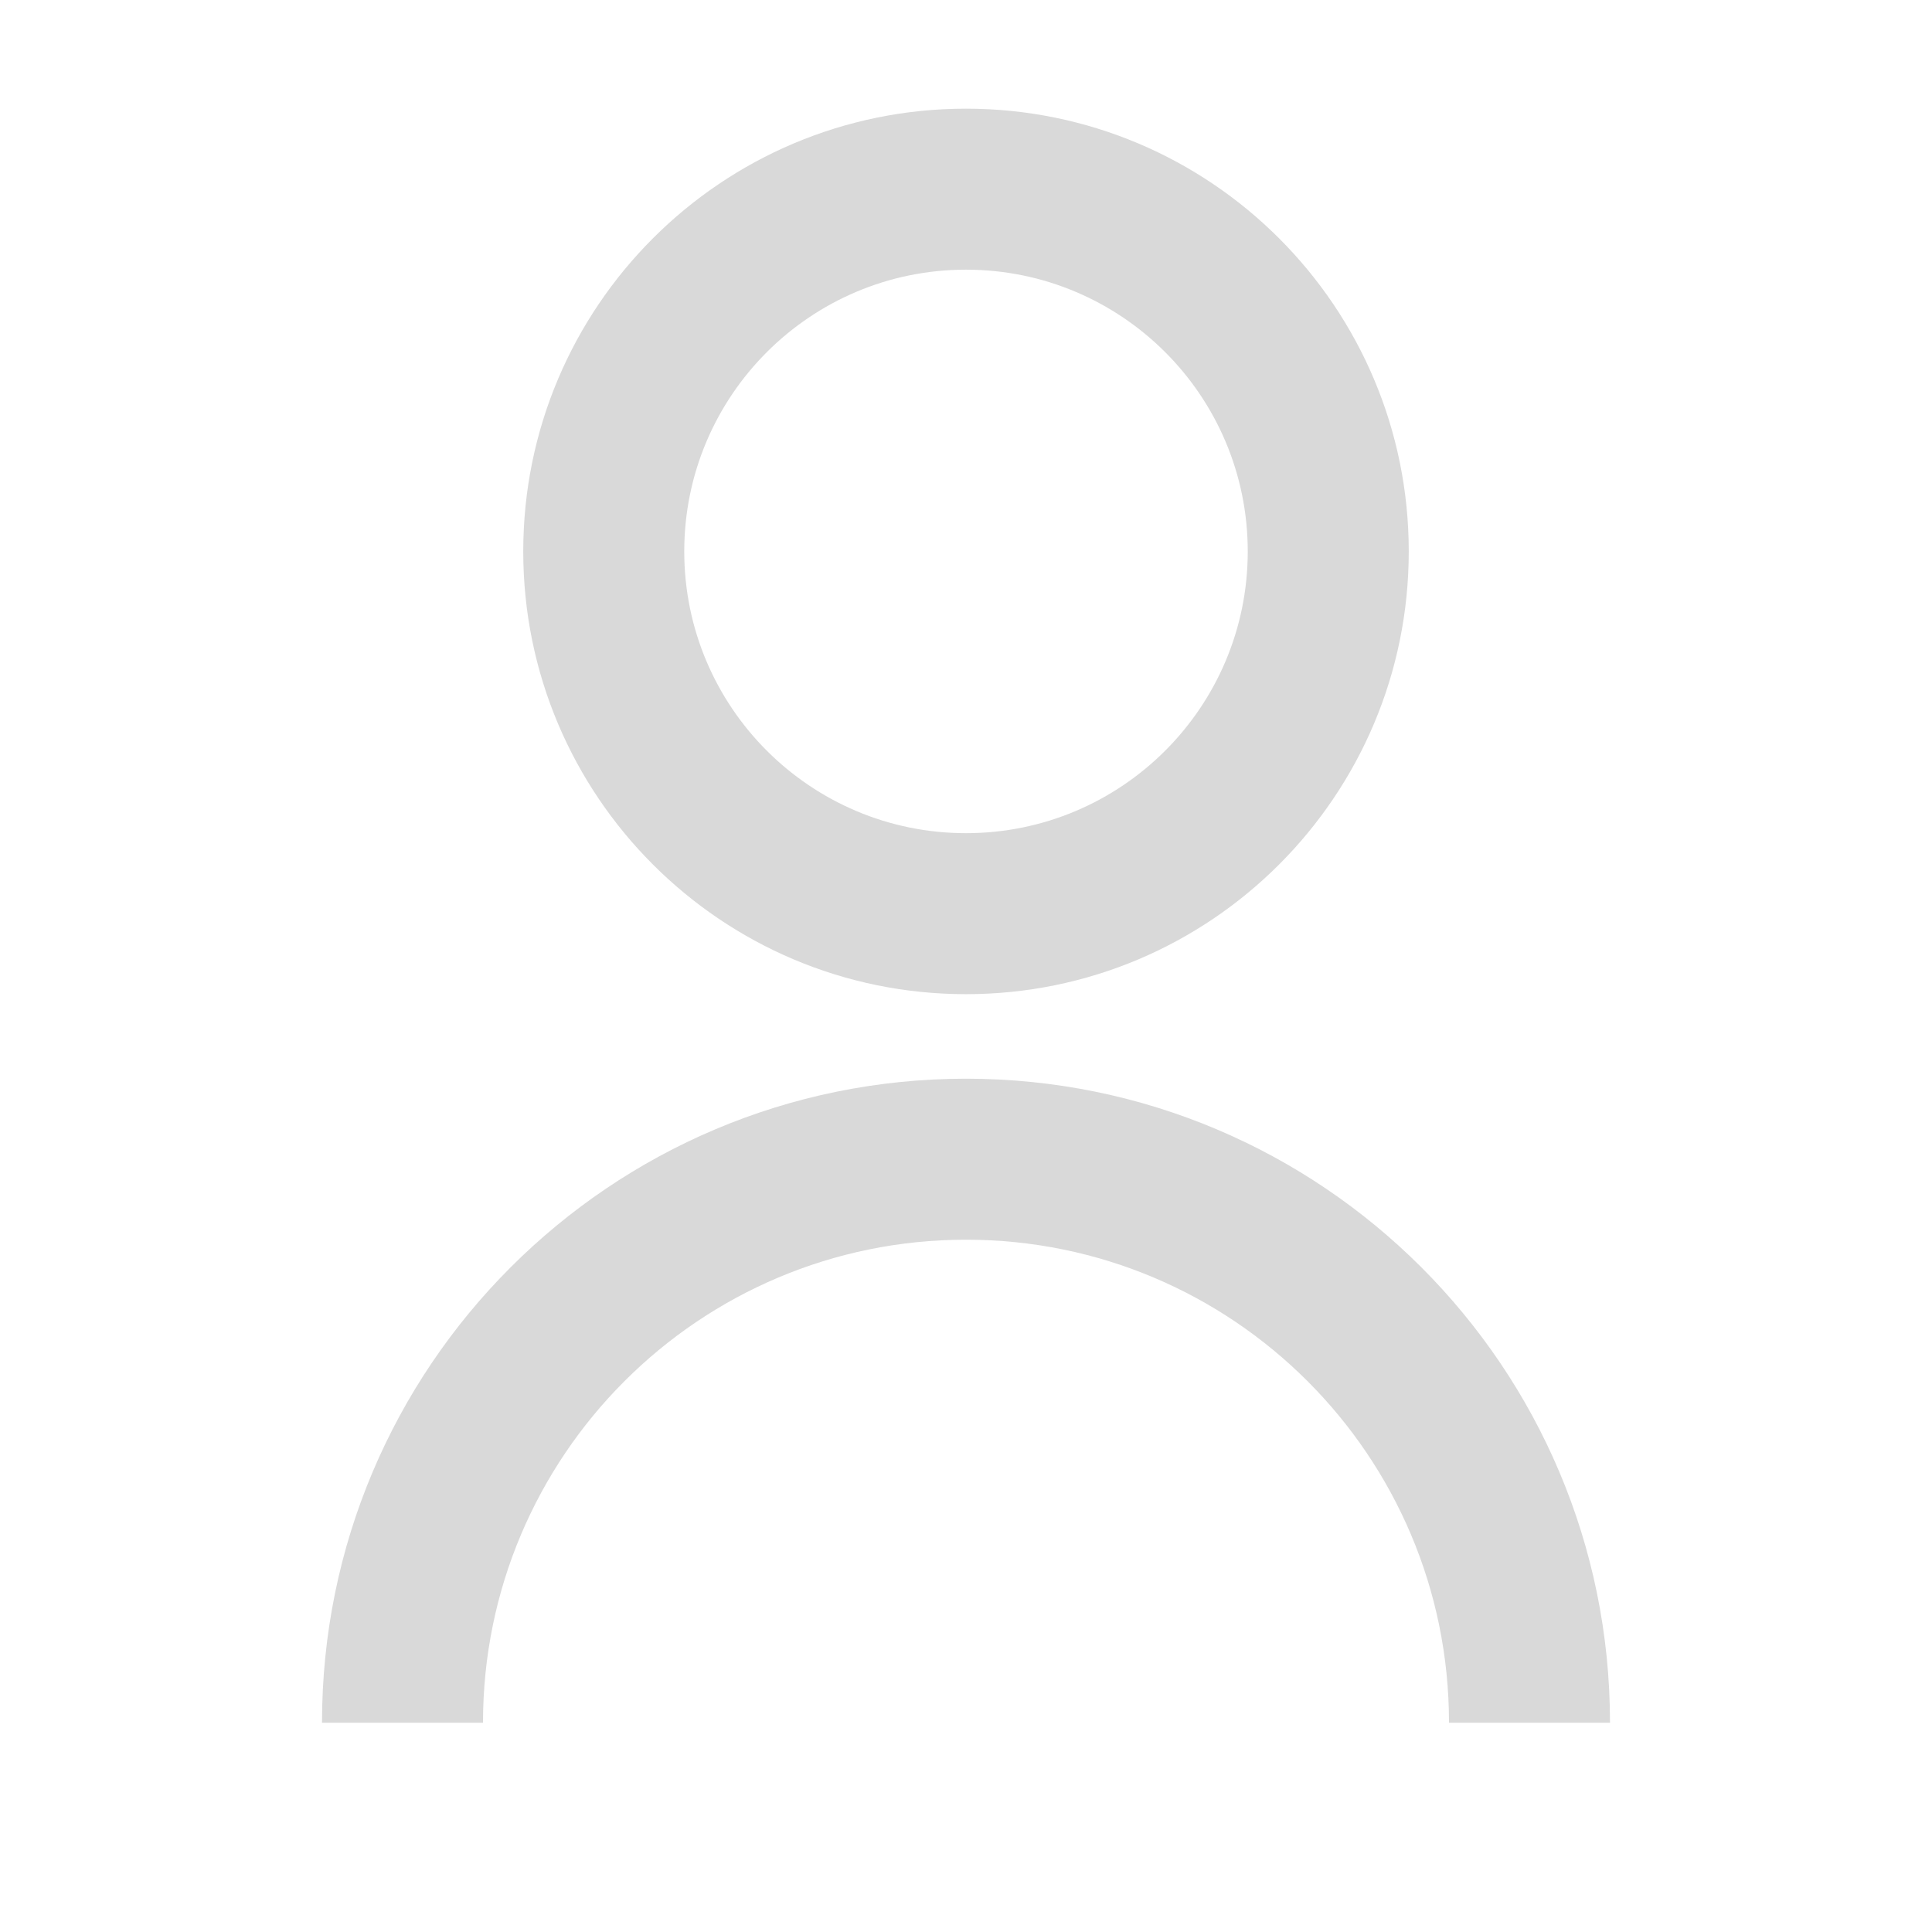
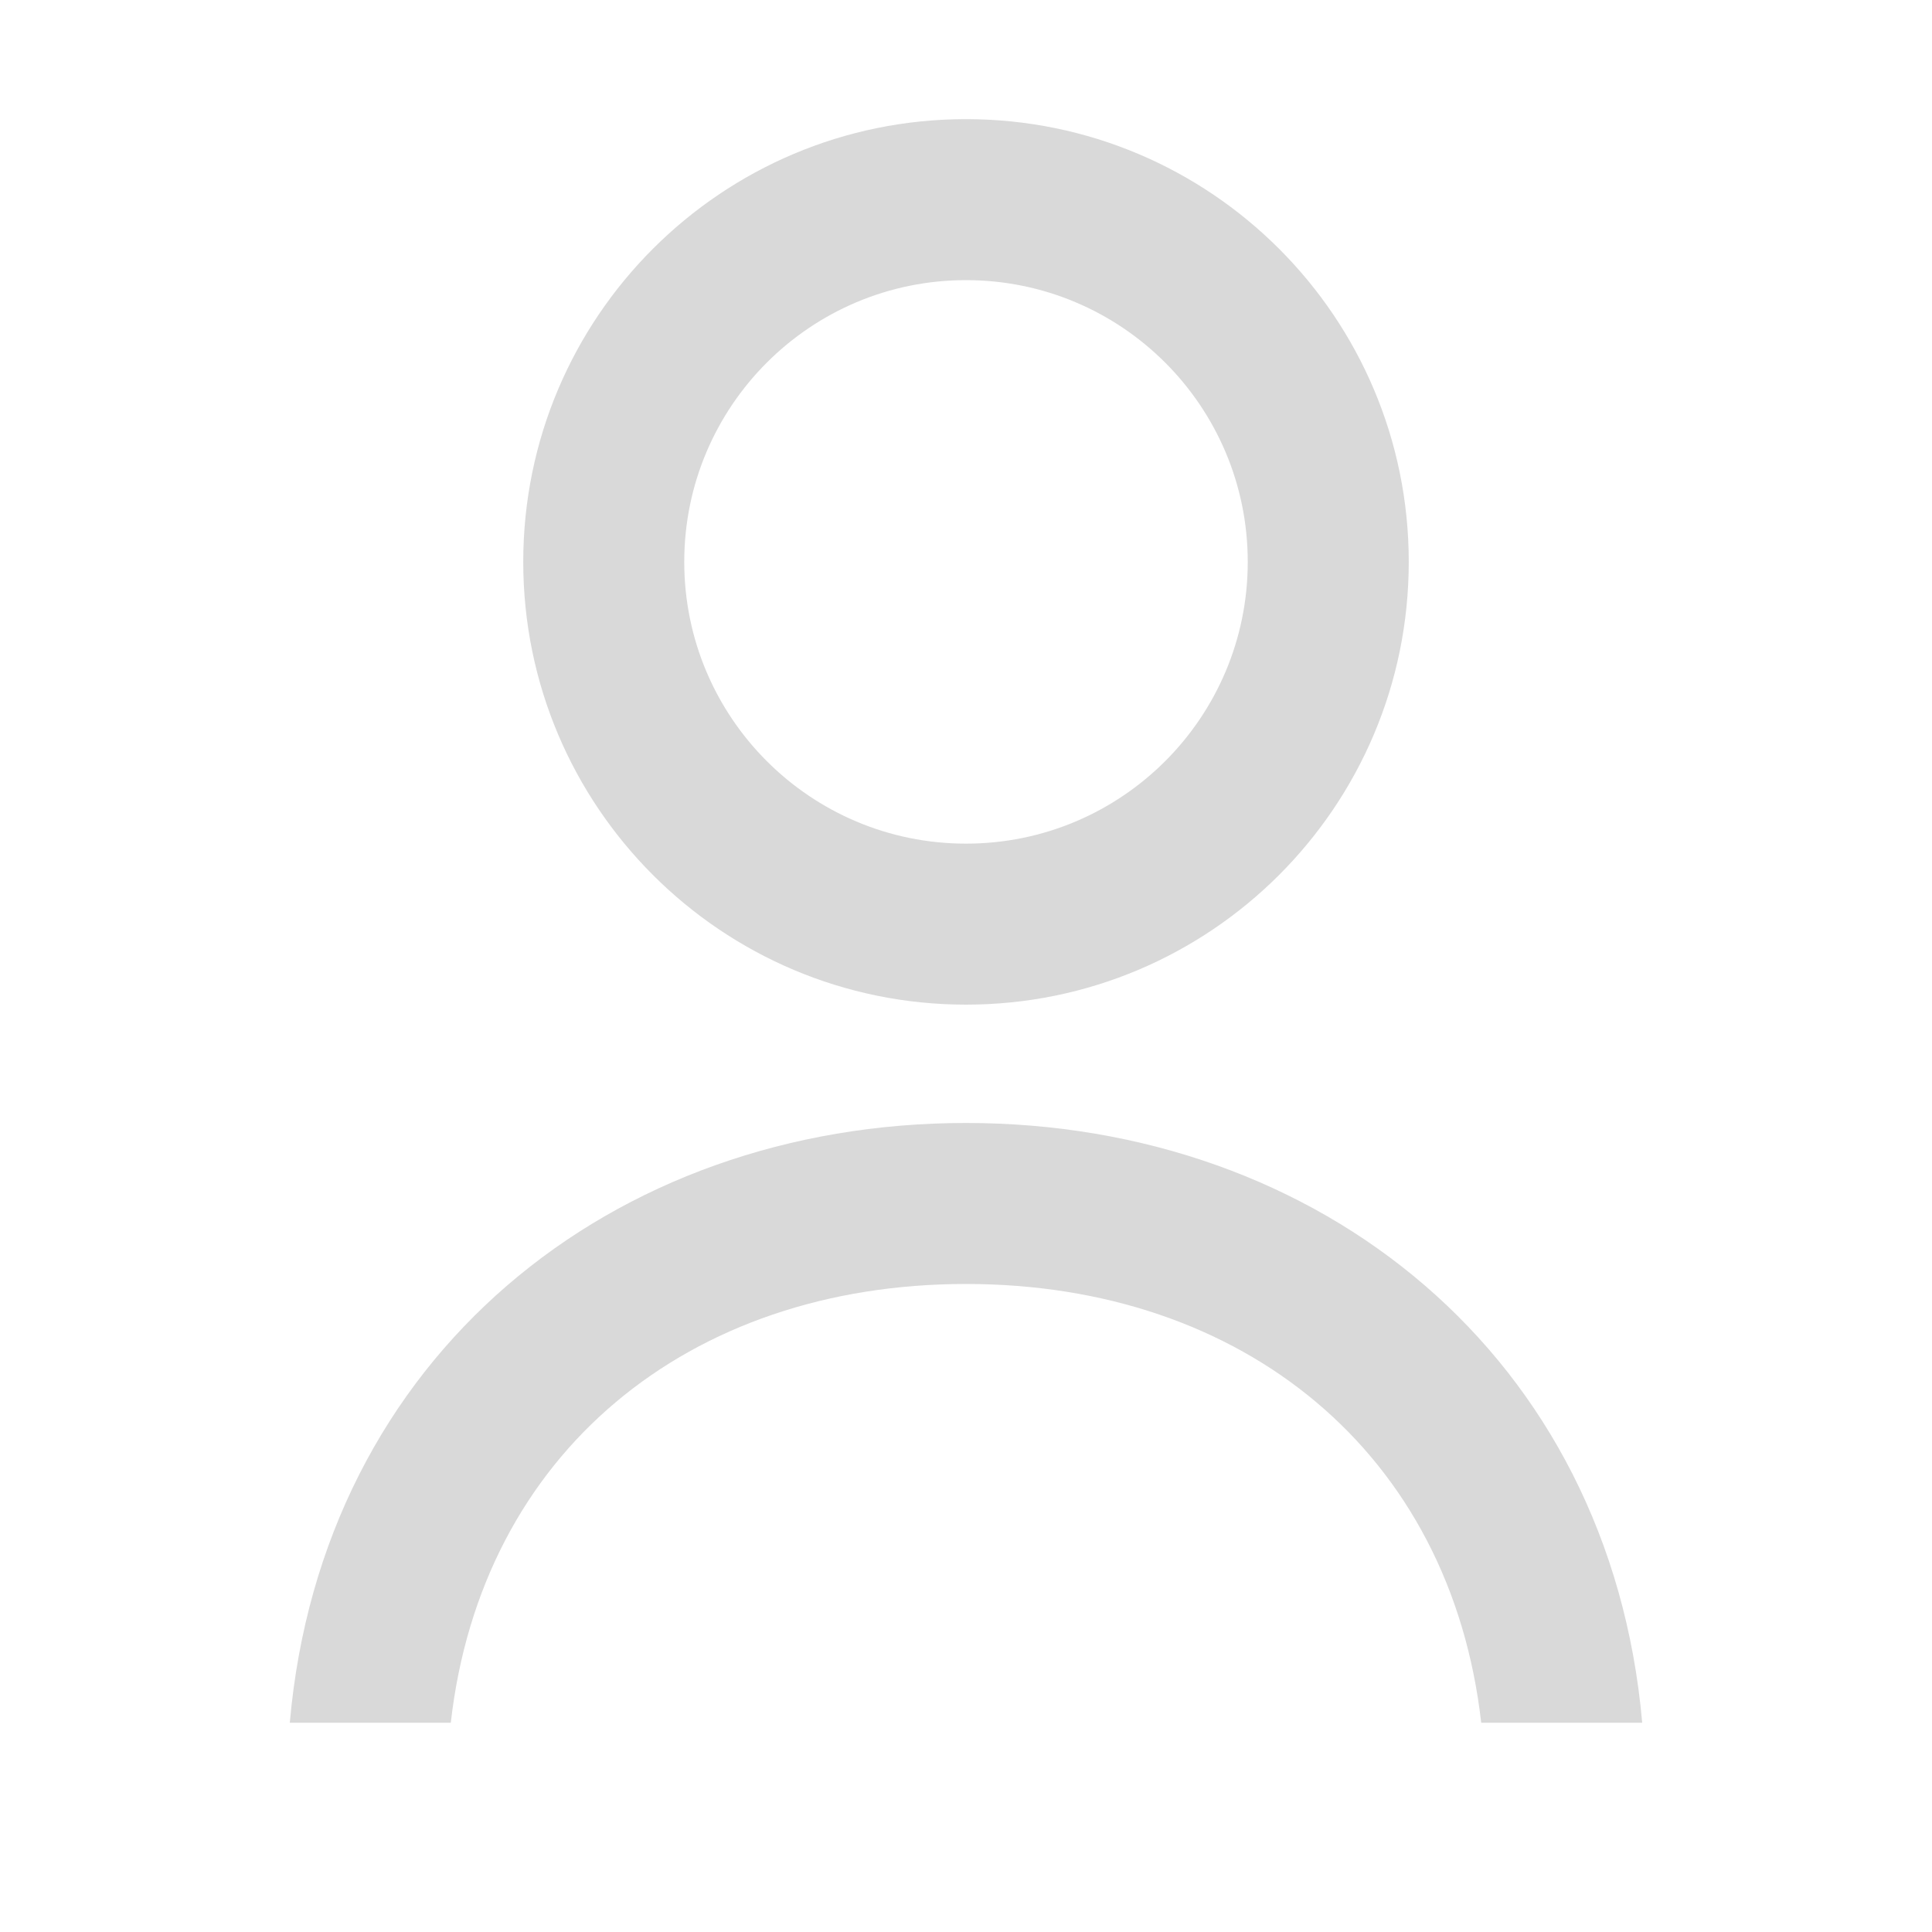
<svg xmlns="http://www.w3.org/2000/svg" fill="#D9D9D9" width="800px" height="800px" viewBox="0 0 24 24">
  <g>
    <path fill="none" d="M0 0h24v24H0z" />
-     <path fill="#D9D9D9" d="M4 21.4a8 8 0 1 1 16 0h-2a6 6 0 1 0-12 0H4zm8-9.05c-3.038 0-5.5-2.462-5.5-5.5S8.962 1.35 12 1.35 17.5 3.812 17.5 6.85 15.038 12.35 12 12.35zm0-2c1.933 0 3.5-1.567 3.5-3.5S13.933 3.35 12 3.35 8.5 4.917 8.5 6.85 10.067 10.35 12 10.35z" />
+     <path fill="#D9D9D9" d="M3.6 21.4c.4-4.55 4-7.45 8.4-7.45s8 2.9 8.4 7.45h-2c-.38-3.35-2.95-5.45-6.4-5.45s-6.02 2.1-6.4 5.45h-2zm8.4-8.92c-3.038 0-5.5-2.462-5.5-5.5S8.962 1.48 12 1.48 17.5 3.942 17.5 6.98 15.038 12.48 12 12.48zm0-2c1.933 0 3.5-1.567 3.5-3.5S13.933 3.48 12 3.48 8.5 5.047 8.5 6.98 10.067 10.48 12 10.48z" />
  </g>
</svg>
